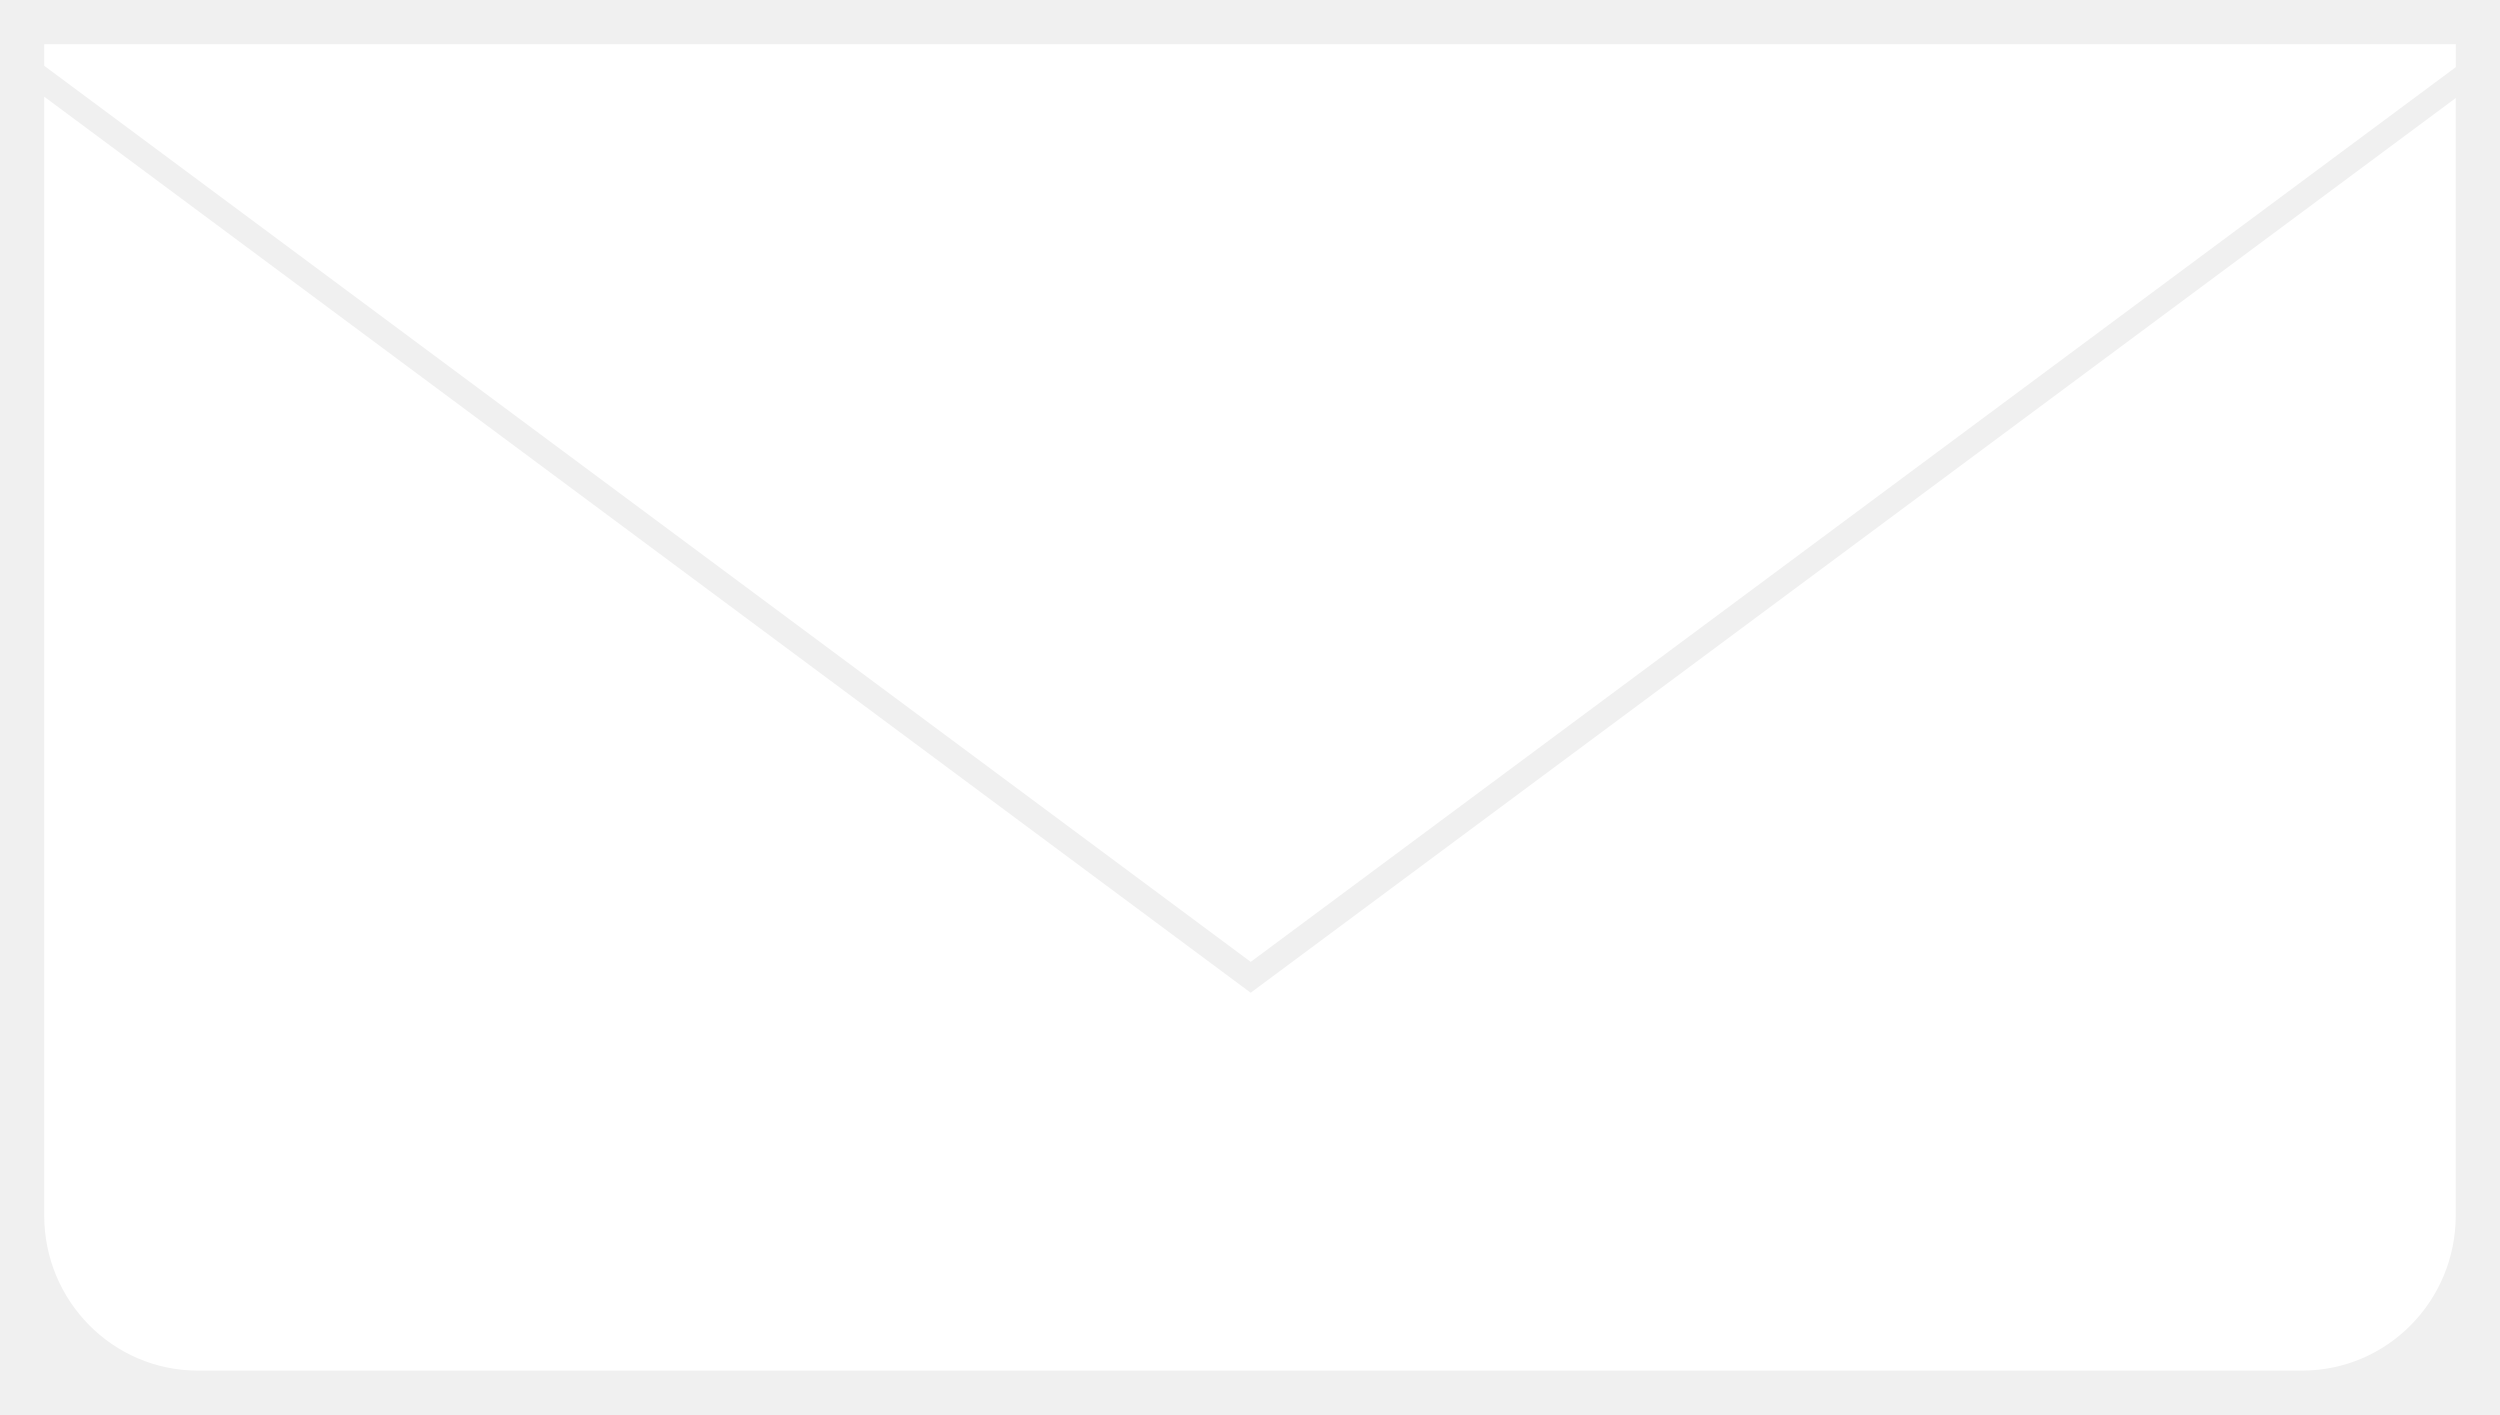
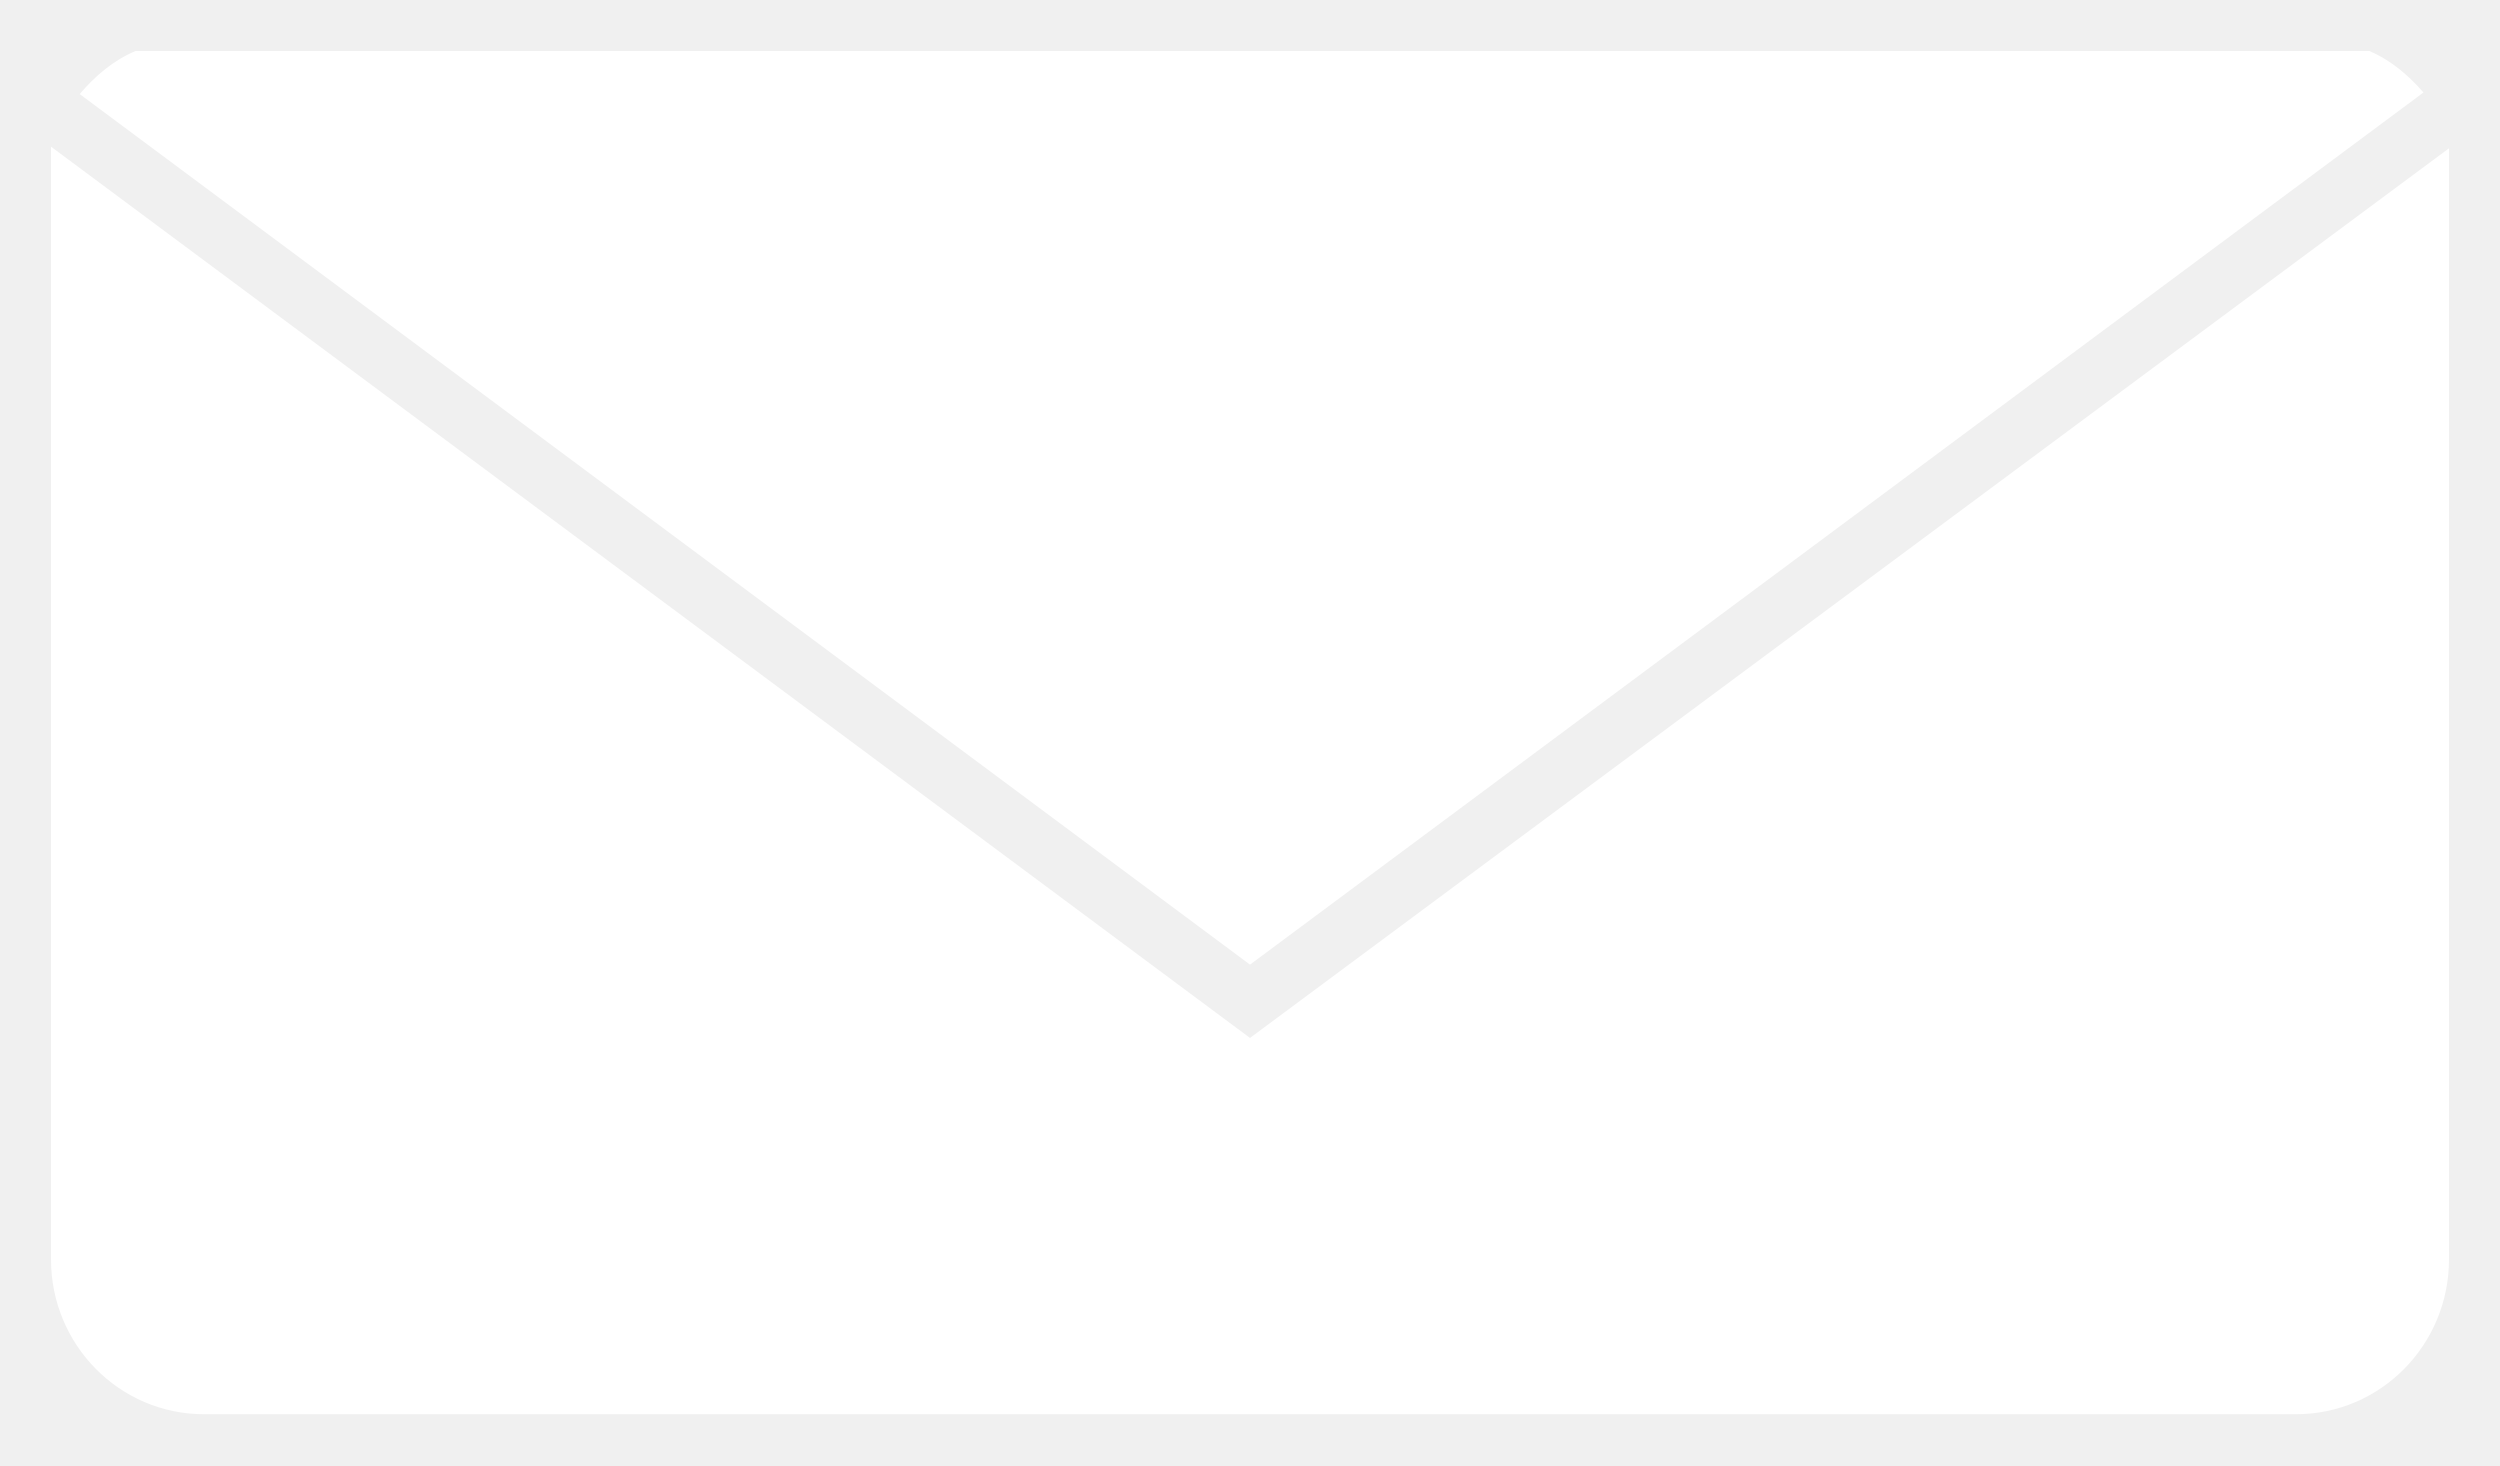
- <svg xmlns="http://www.w3.org/2000/svg" width="56.545" height="32" id="svg3003" version="1.1">
+ <svg xmlns="http://www.w3.org/2000/svg" width="49" height="28.719" id="svg3003" version="1.1">
  <defs id="defs3005" />
-   <g id="layer1" transform="translate(2.325893,-7.151785)">
-     <g id="g5282" transform="matrix(0.9767442,0,0,0.9767442,1.643584,7.584925)" style="fill:#ffffff">
-       <path transform="translate(5.428571,6.857143)" id="path5280" d="m 47.375,-5.031 -27.906,20.719 -27.938,-20.75 0,3.062 0,7.156 0,15.688 c 0,1.979 1.584,3.594 3.562,3.594 l 48.719,0 c 1.979,0 3.562,-1.615 3.562,-3.594 l 0,-15.688 0,-7.156 0,-3.031 z" style="color:#000000;fill:#ffffff;fill-opacity:1;stroke:none;stroke-width:1;marker:none;visibility:visible;display:inline;overflow:visible;enable-background:accumulate" />
-       <path id="rect5266" d="m -3.04,0.58 0,0.5 27.938,20.75 27.906,-20.719 0,-0.531 -3.562,0 -48.719,0 -3.562,0 z" style="color:#000000;fill:#ffffff;fill-opacity:1;stroke:none;stroke-width:1;marker:none;visibility:visible;display:inline;overflow:visible;enable-background:accumulate" />
-     </g>
+   <g id="layer1" transform="translate(2.325893,-10.43304)">
+     <path style="color:#000000;fill:#ffffff;fill-opacity:1;stroke:none;stroke-width:1;marker:none;visibility:visible;display:inline;overflow:visible;enable-background:accumulate" d="M 2.656,4.281 C 2.221,4.464 1.863,4.771 1.562,5.125 L 24.5,22.188 47.5,5.094 C 47.204,4.755 46.859,4.459 46.438,4.281 l -1.438,0 -41,0 -1.344,0 z M 1,6.156 1,8.75 1,14.781 1,27.969 C 1,29.634 2.335,31 4,31 l 41,0 c 1.665,0 3,-1.366 3,-3.031 L 48,14.781 48,8.75 48,6.188 24.5,23.625 1,6.156 z" transform="translate(-2.325893,7.151785)" id="rect5266" />
  </g>
</svg>
